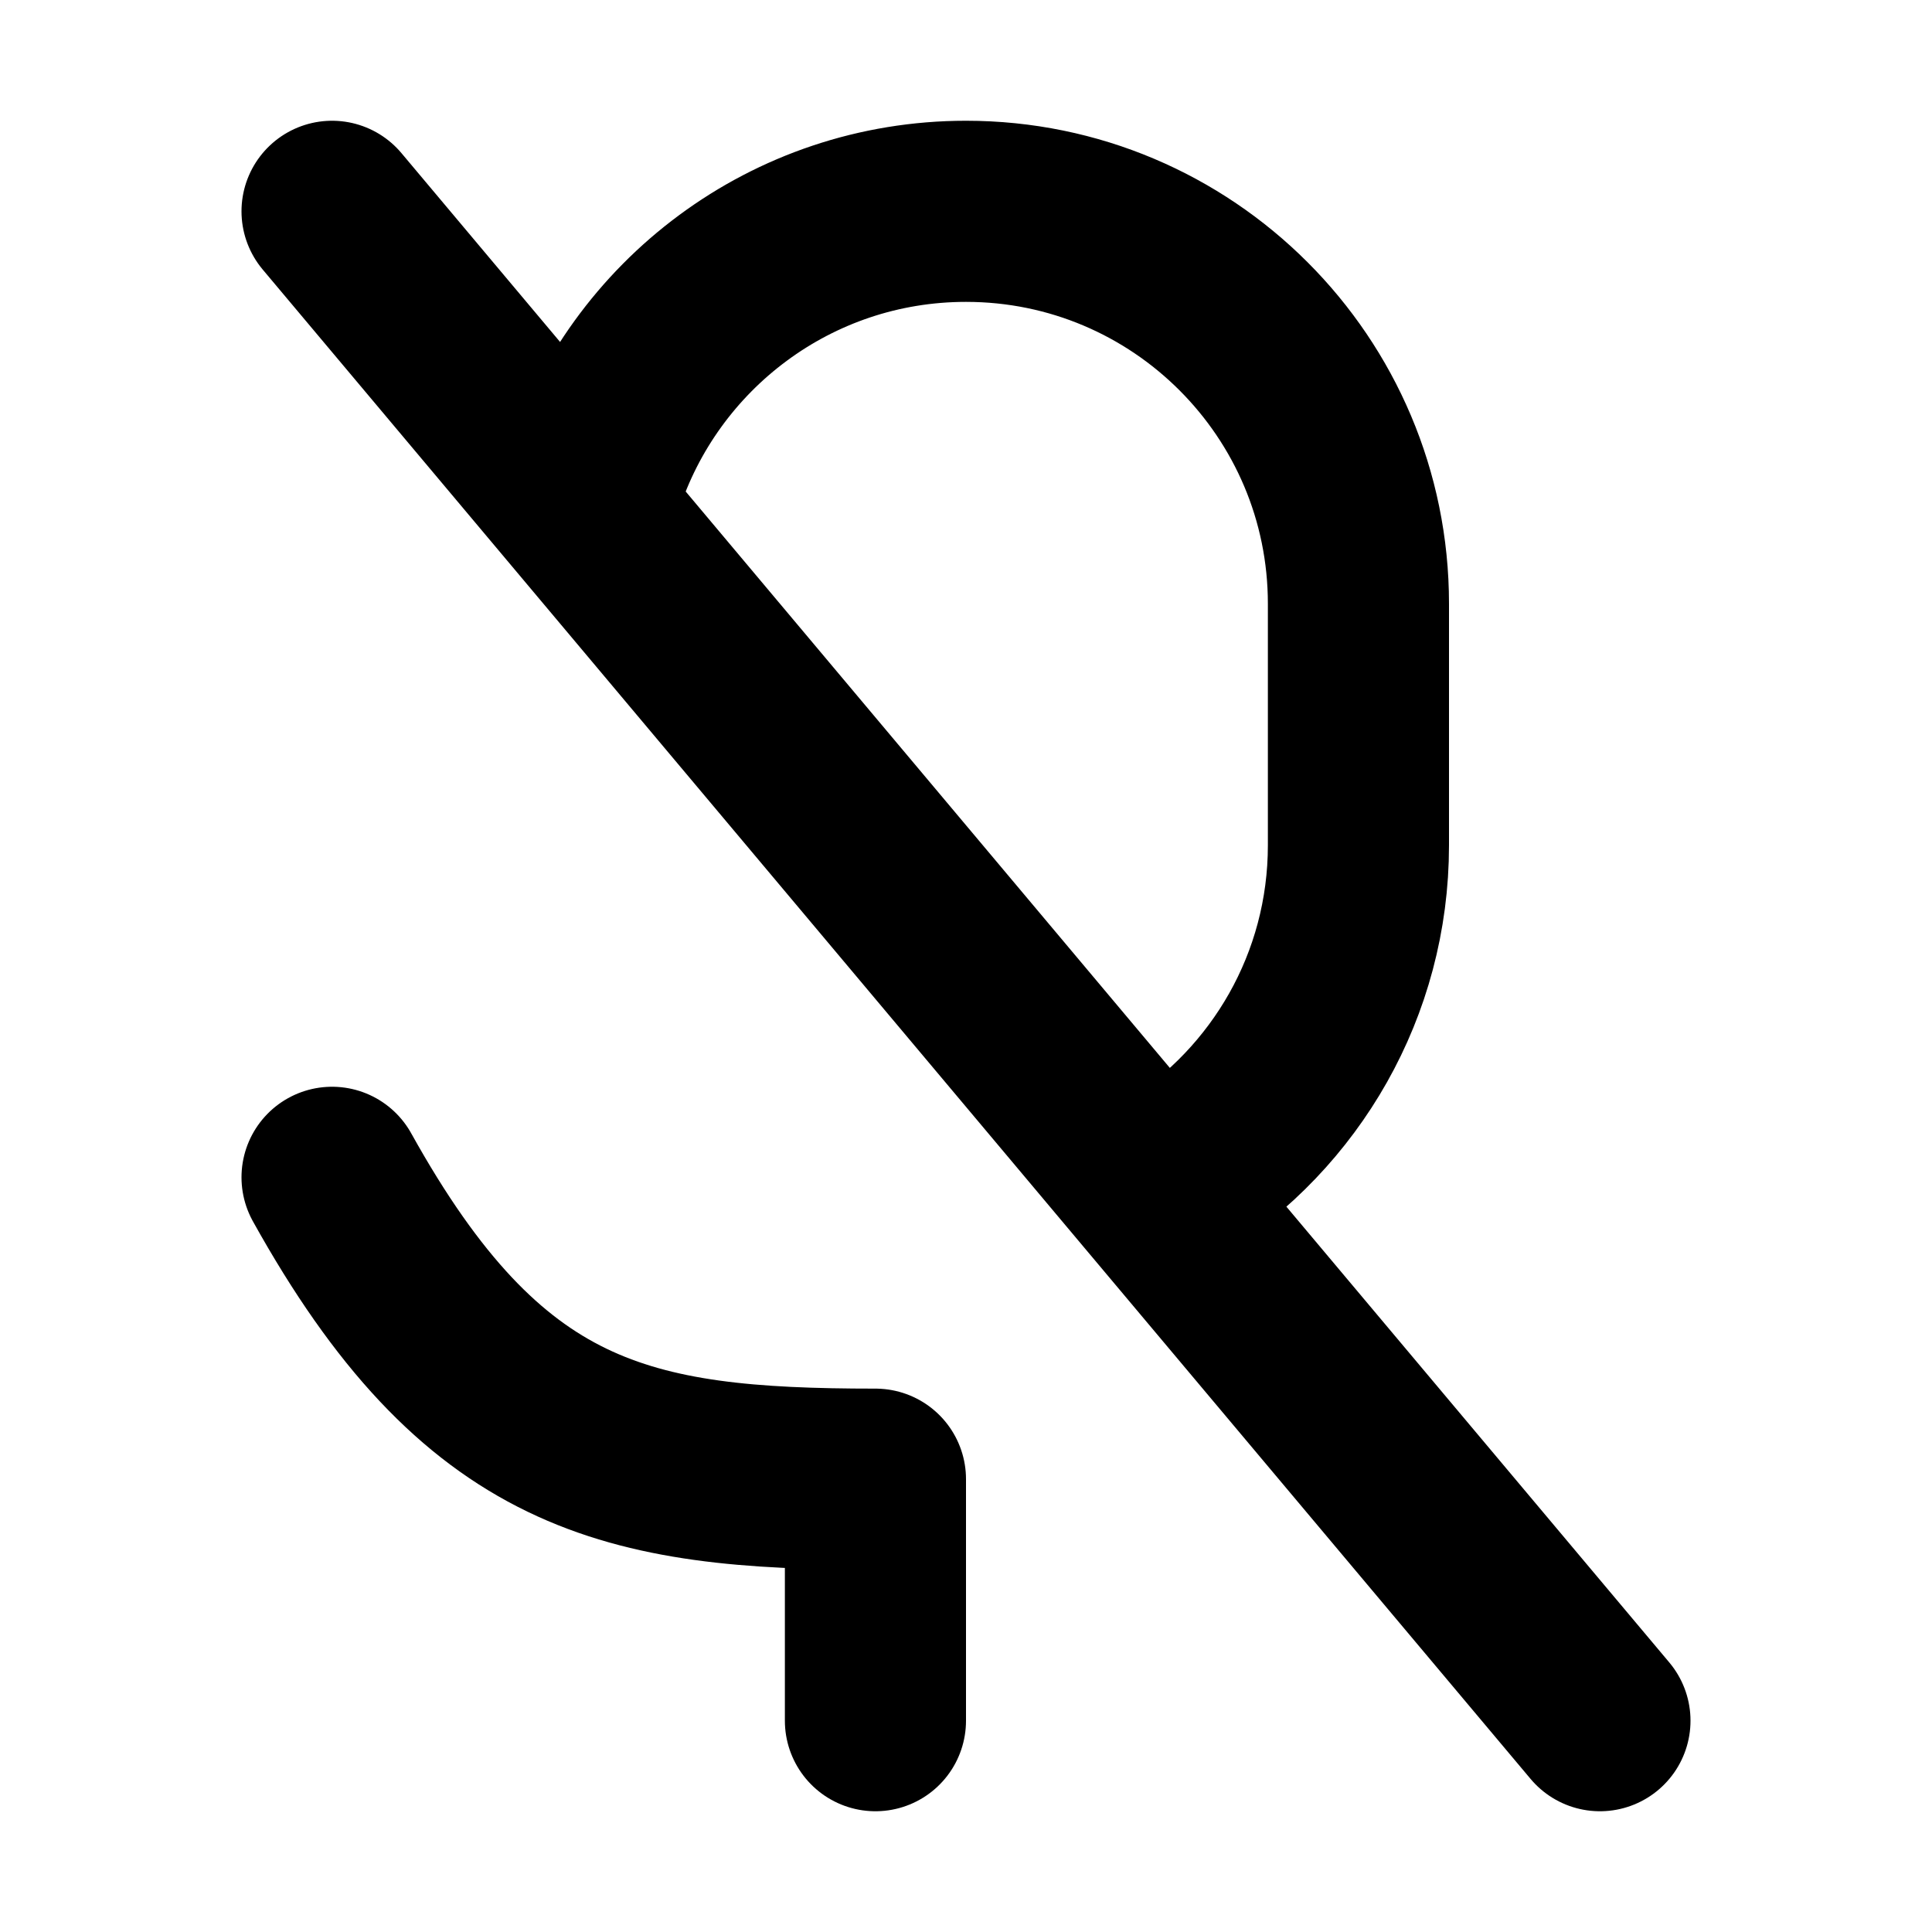
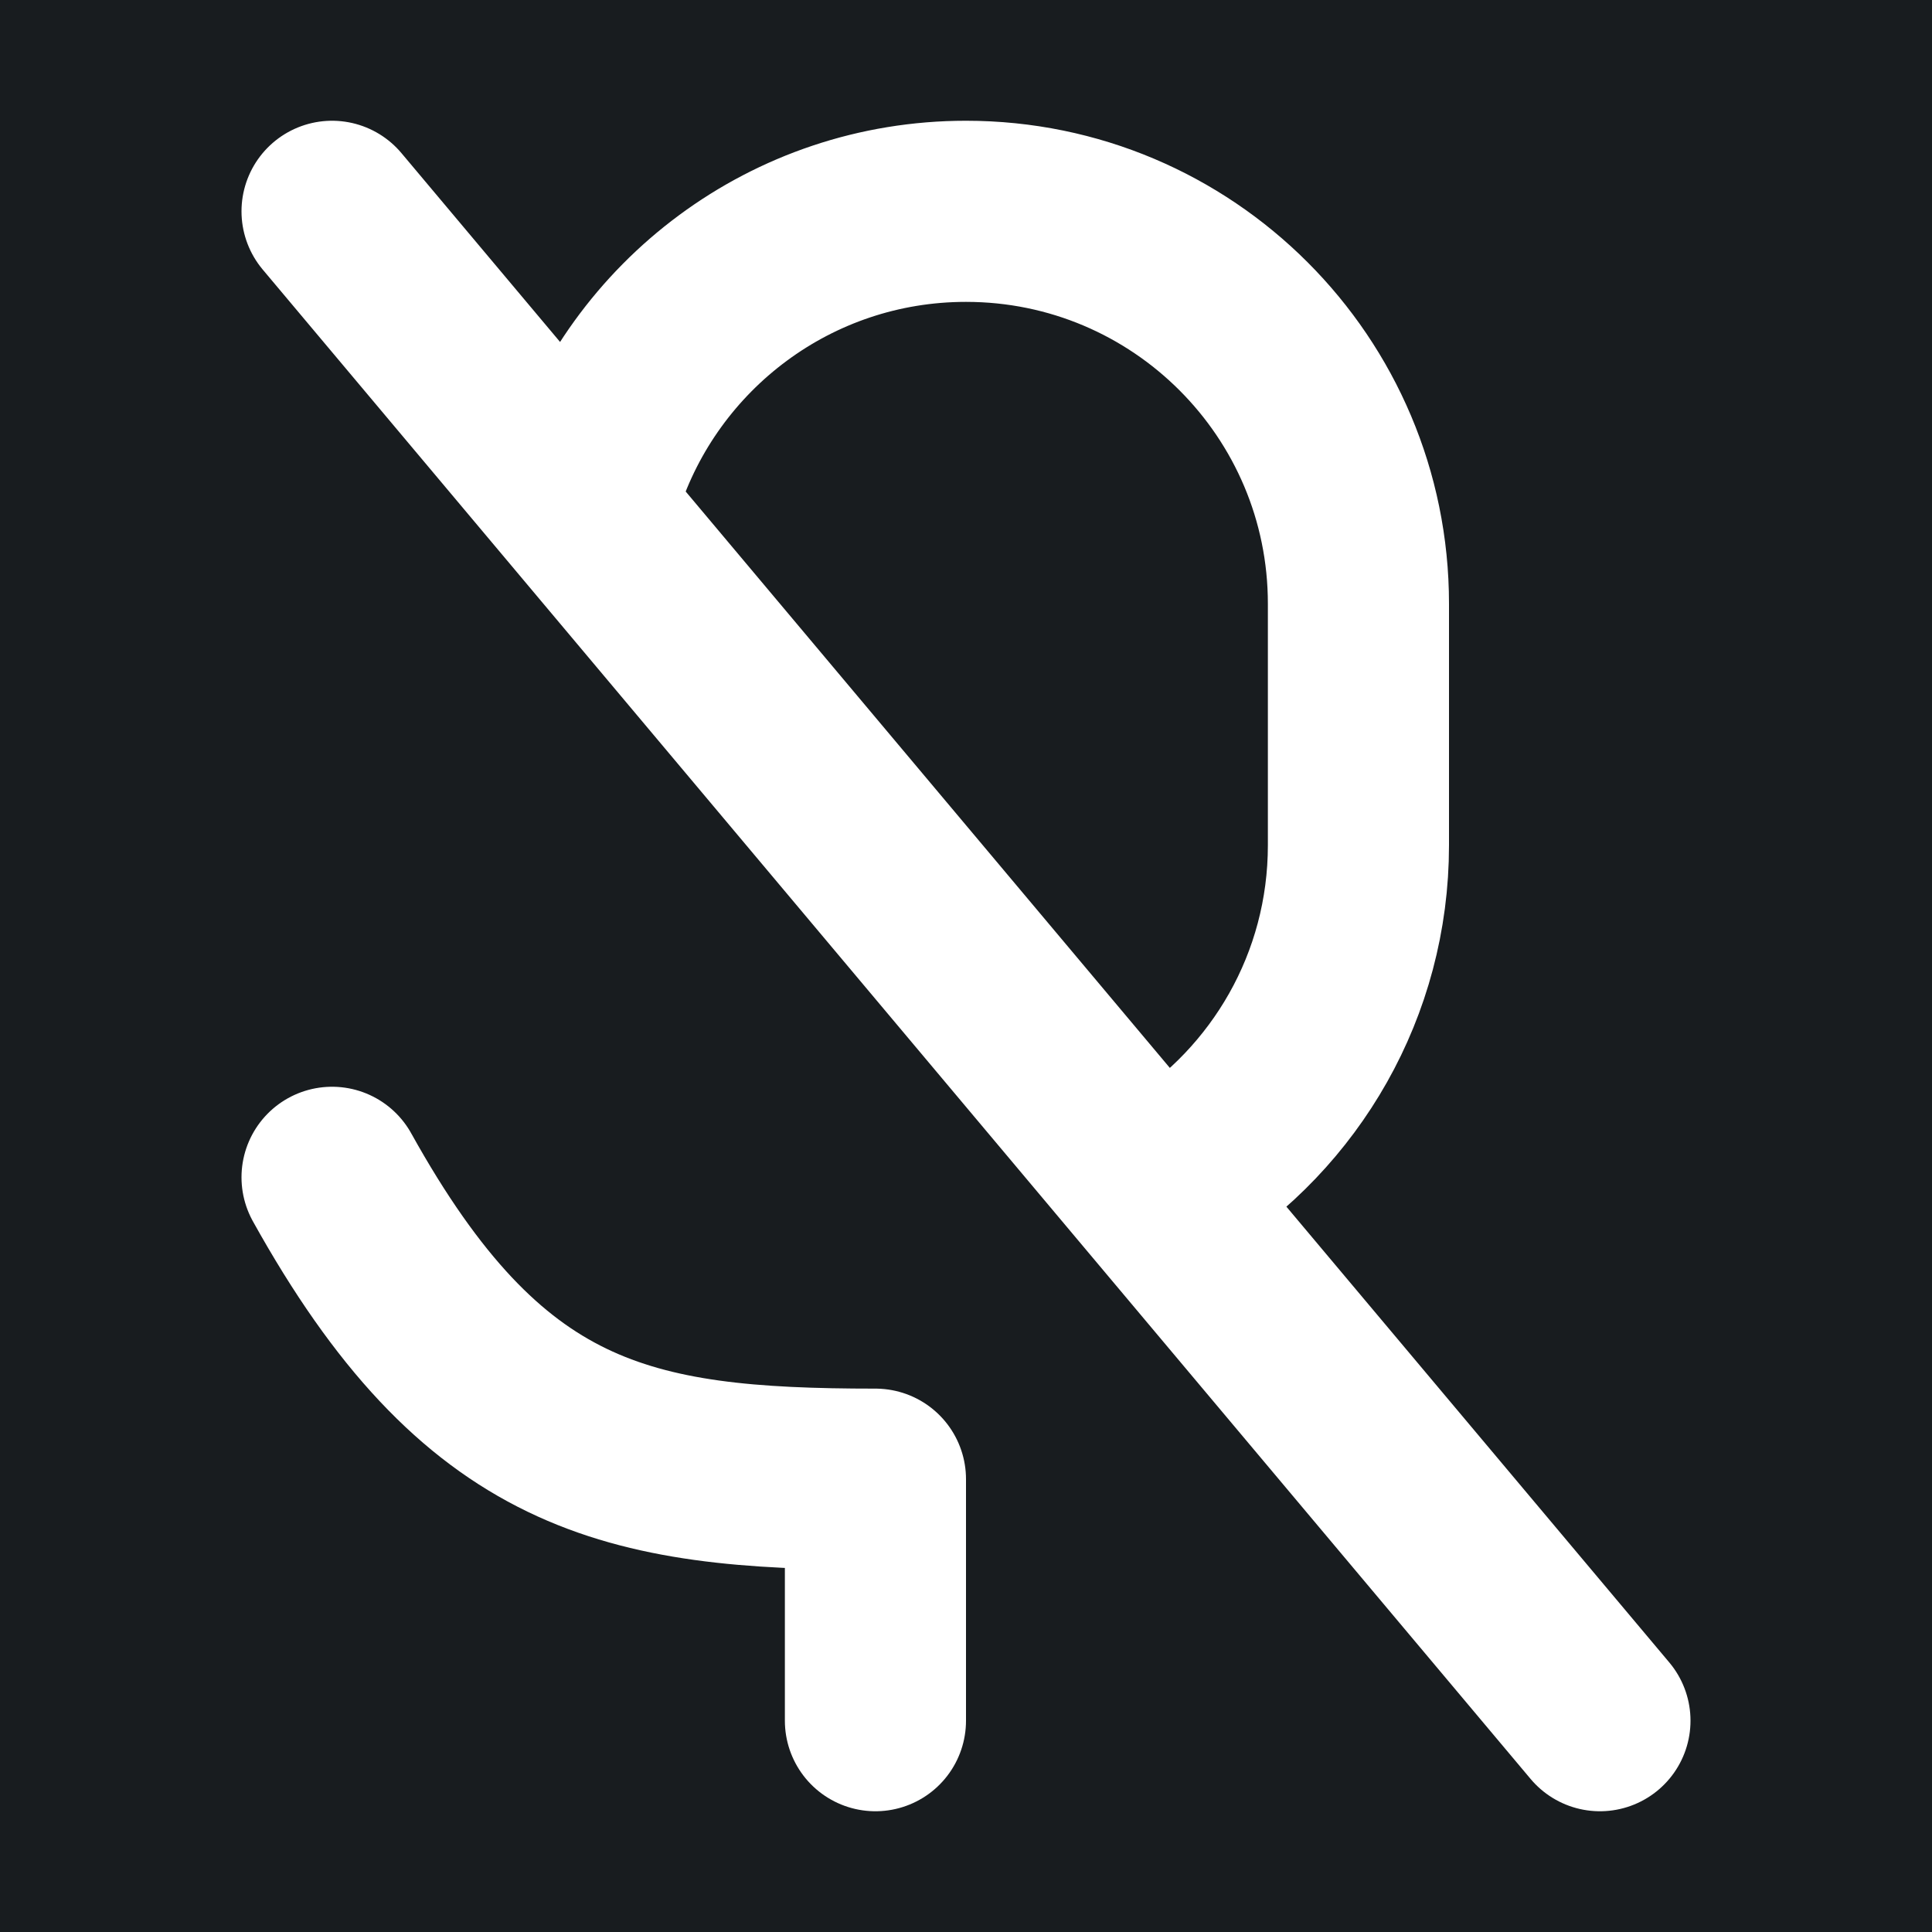
<svg xmlns="http://www.w3.org/2000/svg" width="32" height="32" viewBox="0 0 16 16" fill="none">
-   <rect x="0" y="0" width="16" height="16" fill="white" />
-   <path d="M2.75 9.75C4 12 5.186 12.25 7.25 12.25V14.25M2.75 1.75L4.839 4.237M13.25 14.25L9.568 9.867M9.568 9.867L9.731 9.751C10.644 9.176 11.25 8.159 11.25 7V5C11.25 3.205 9.795 1.75 8 1.75C6.554 1.75 5.329 2.694 4.907 4L4.839 4.237M9.568 9.867L4.839 4.237" stroke="black" stroke-width="1.5" stroke-linecap="round" stroke-linejoin="round" />
+   <rect x="0" y="0" width="16" height="16" fill="#181c1f" />
+   <path d="M2.75 9.75C4 12 5.186 12.25 7.25 12.25V14.25M2.75 1.75L4.839 4.237M13.25 14.25L9.568 9.867M9.568 9.867L9.731 9.751C10.644 9.176 11.25 8.159 11.25 7V5C11.25 3.205 9.795 1.75 8 1.75C6.554 1.75 5.329 2.694 4.907 4L4.839 4.237M9.568 9.867L4.839 4.237" stroke="#ffffff" stroke-width="1.5" stroke-linecap="round" stroke-linejoin="round" />
</svg>
